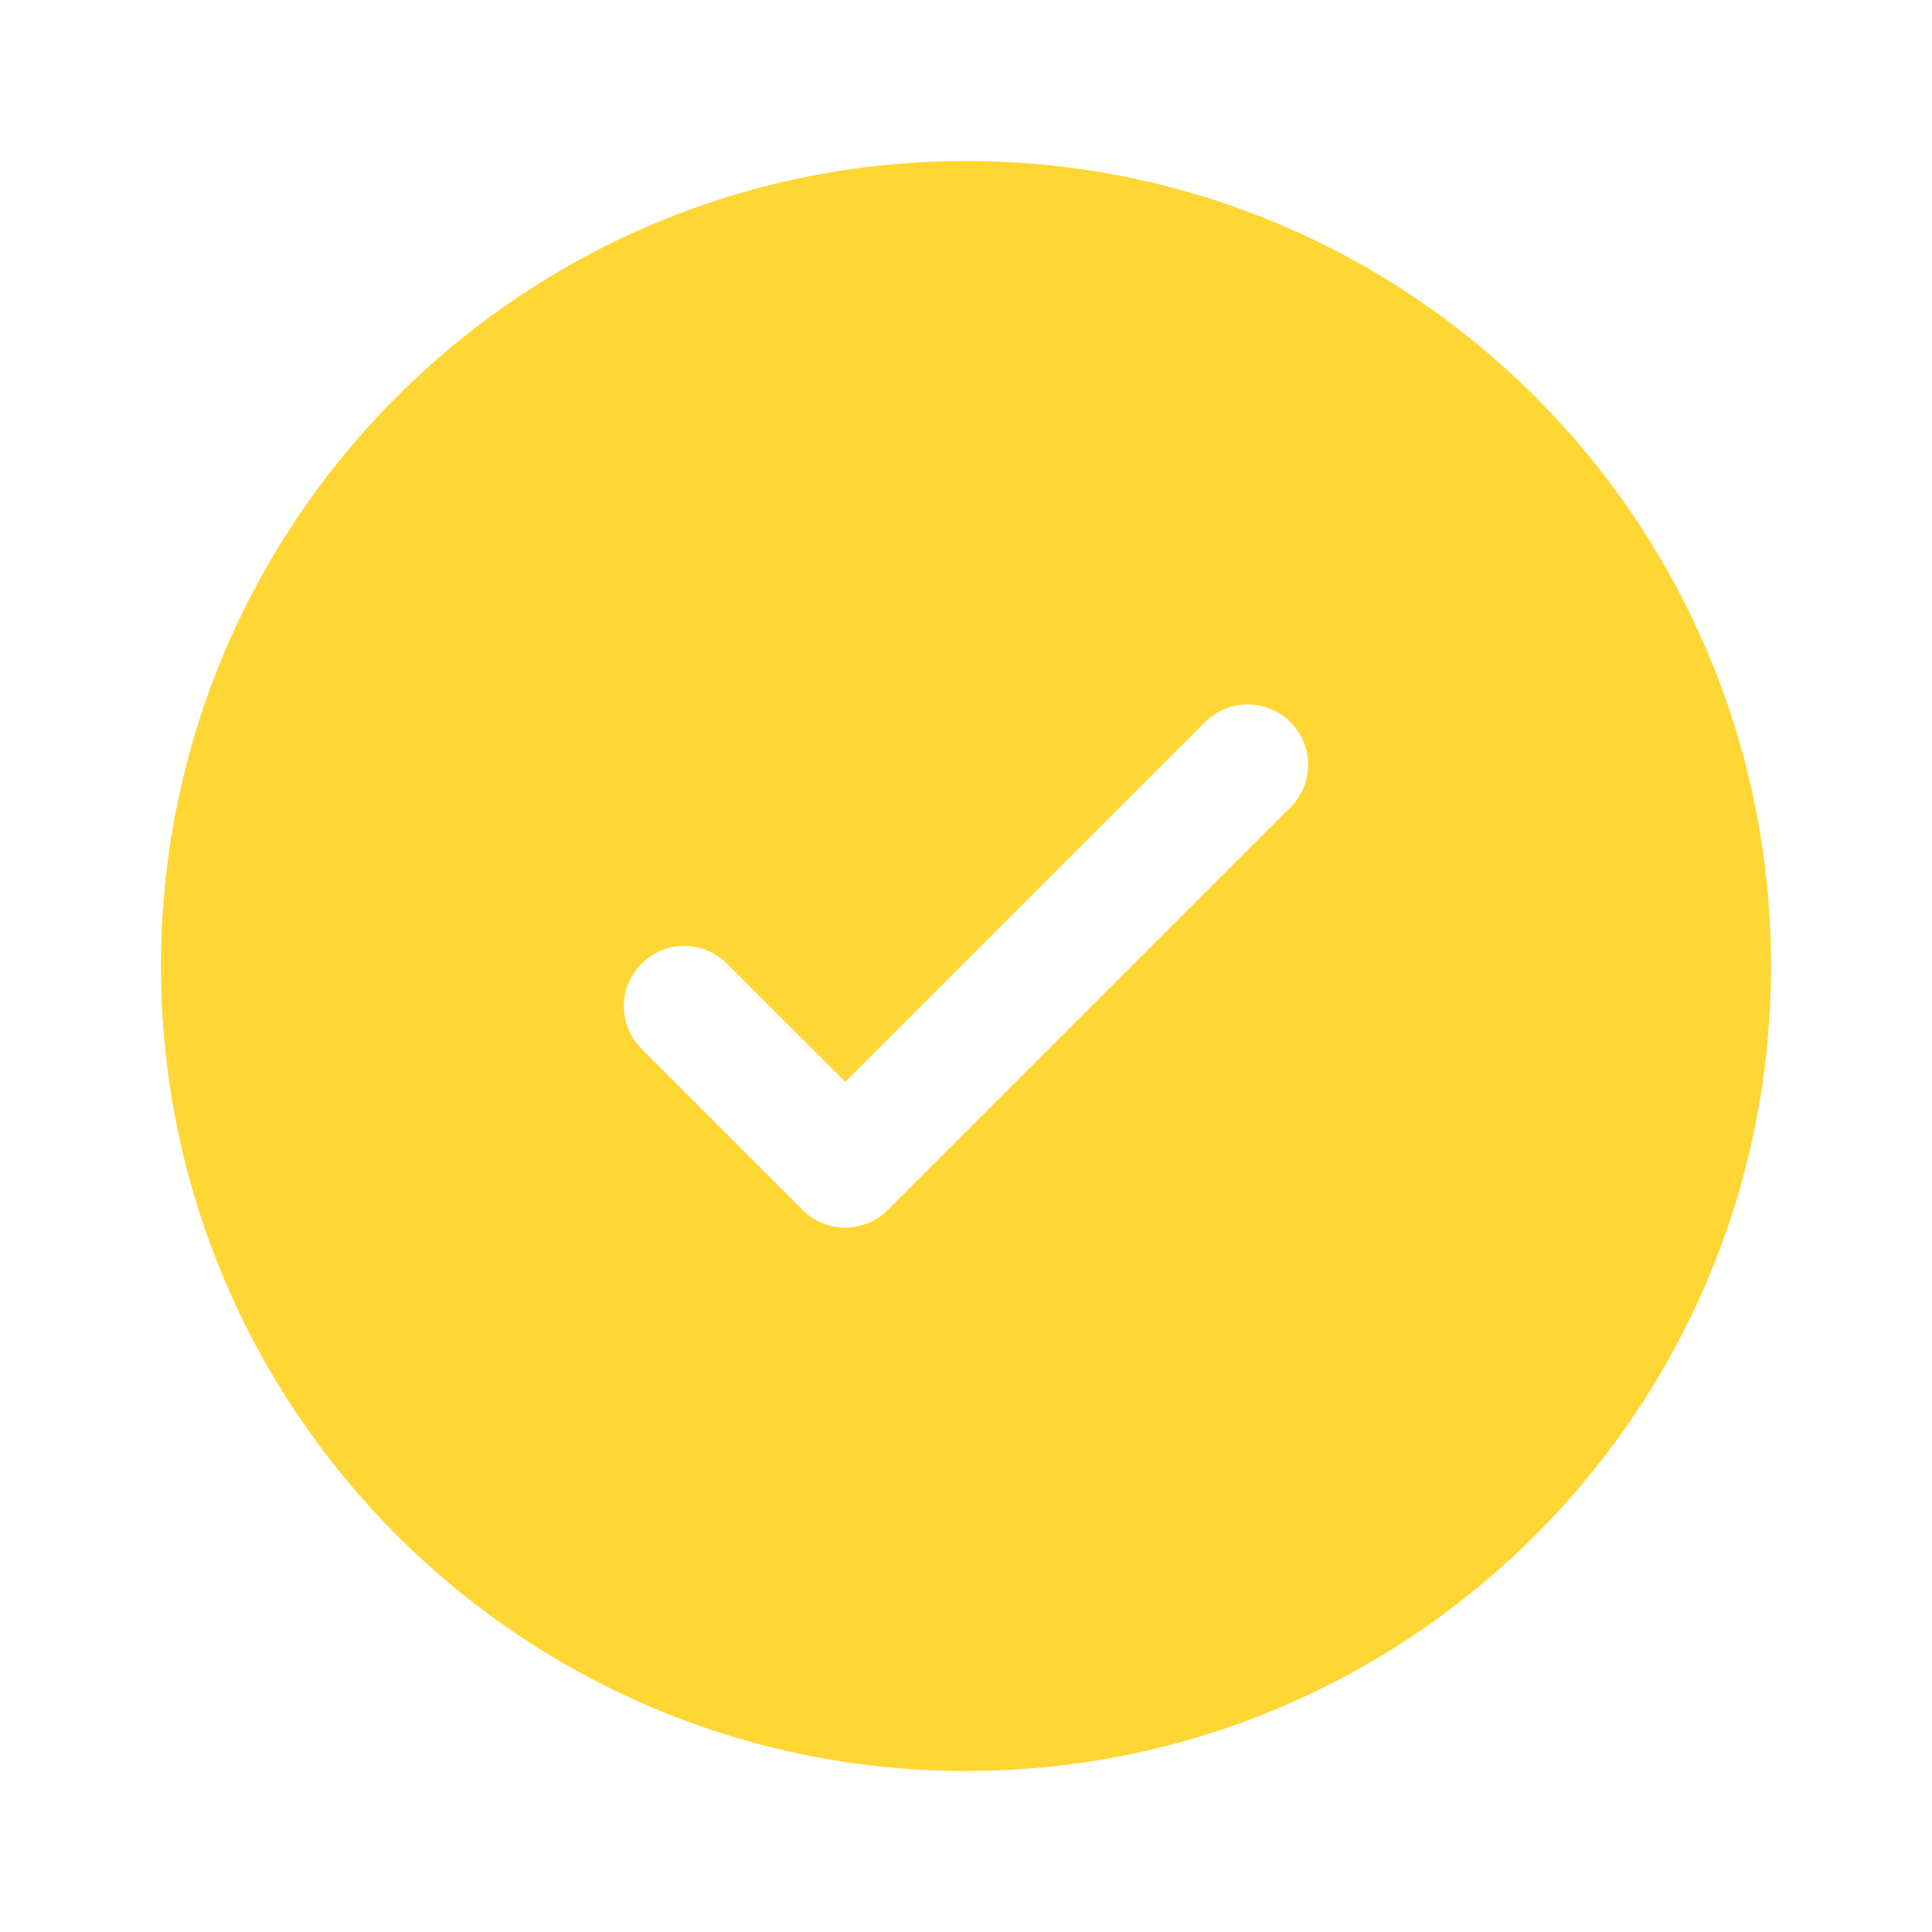
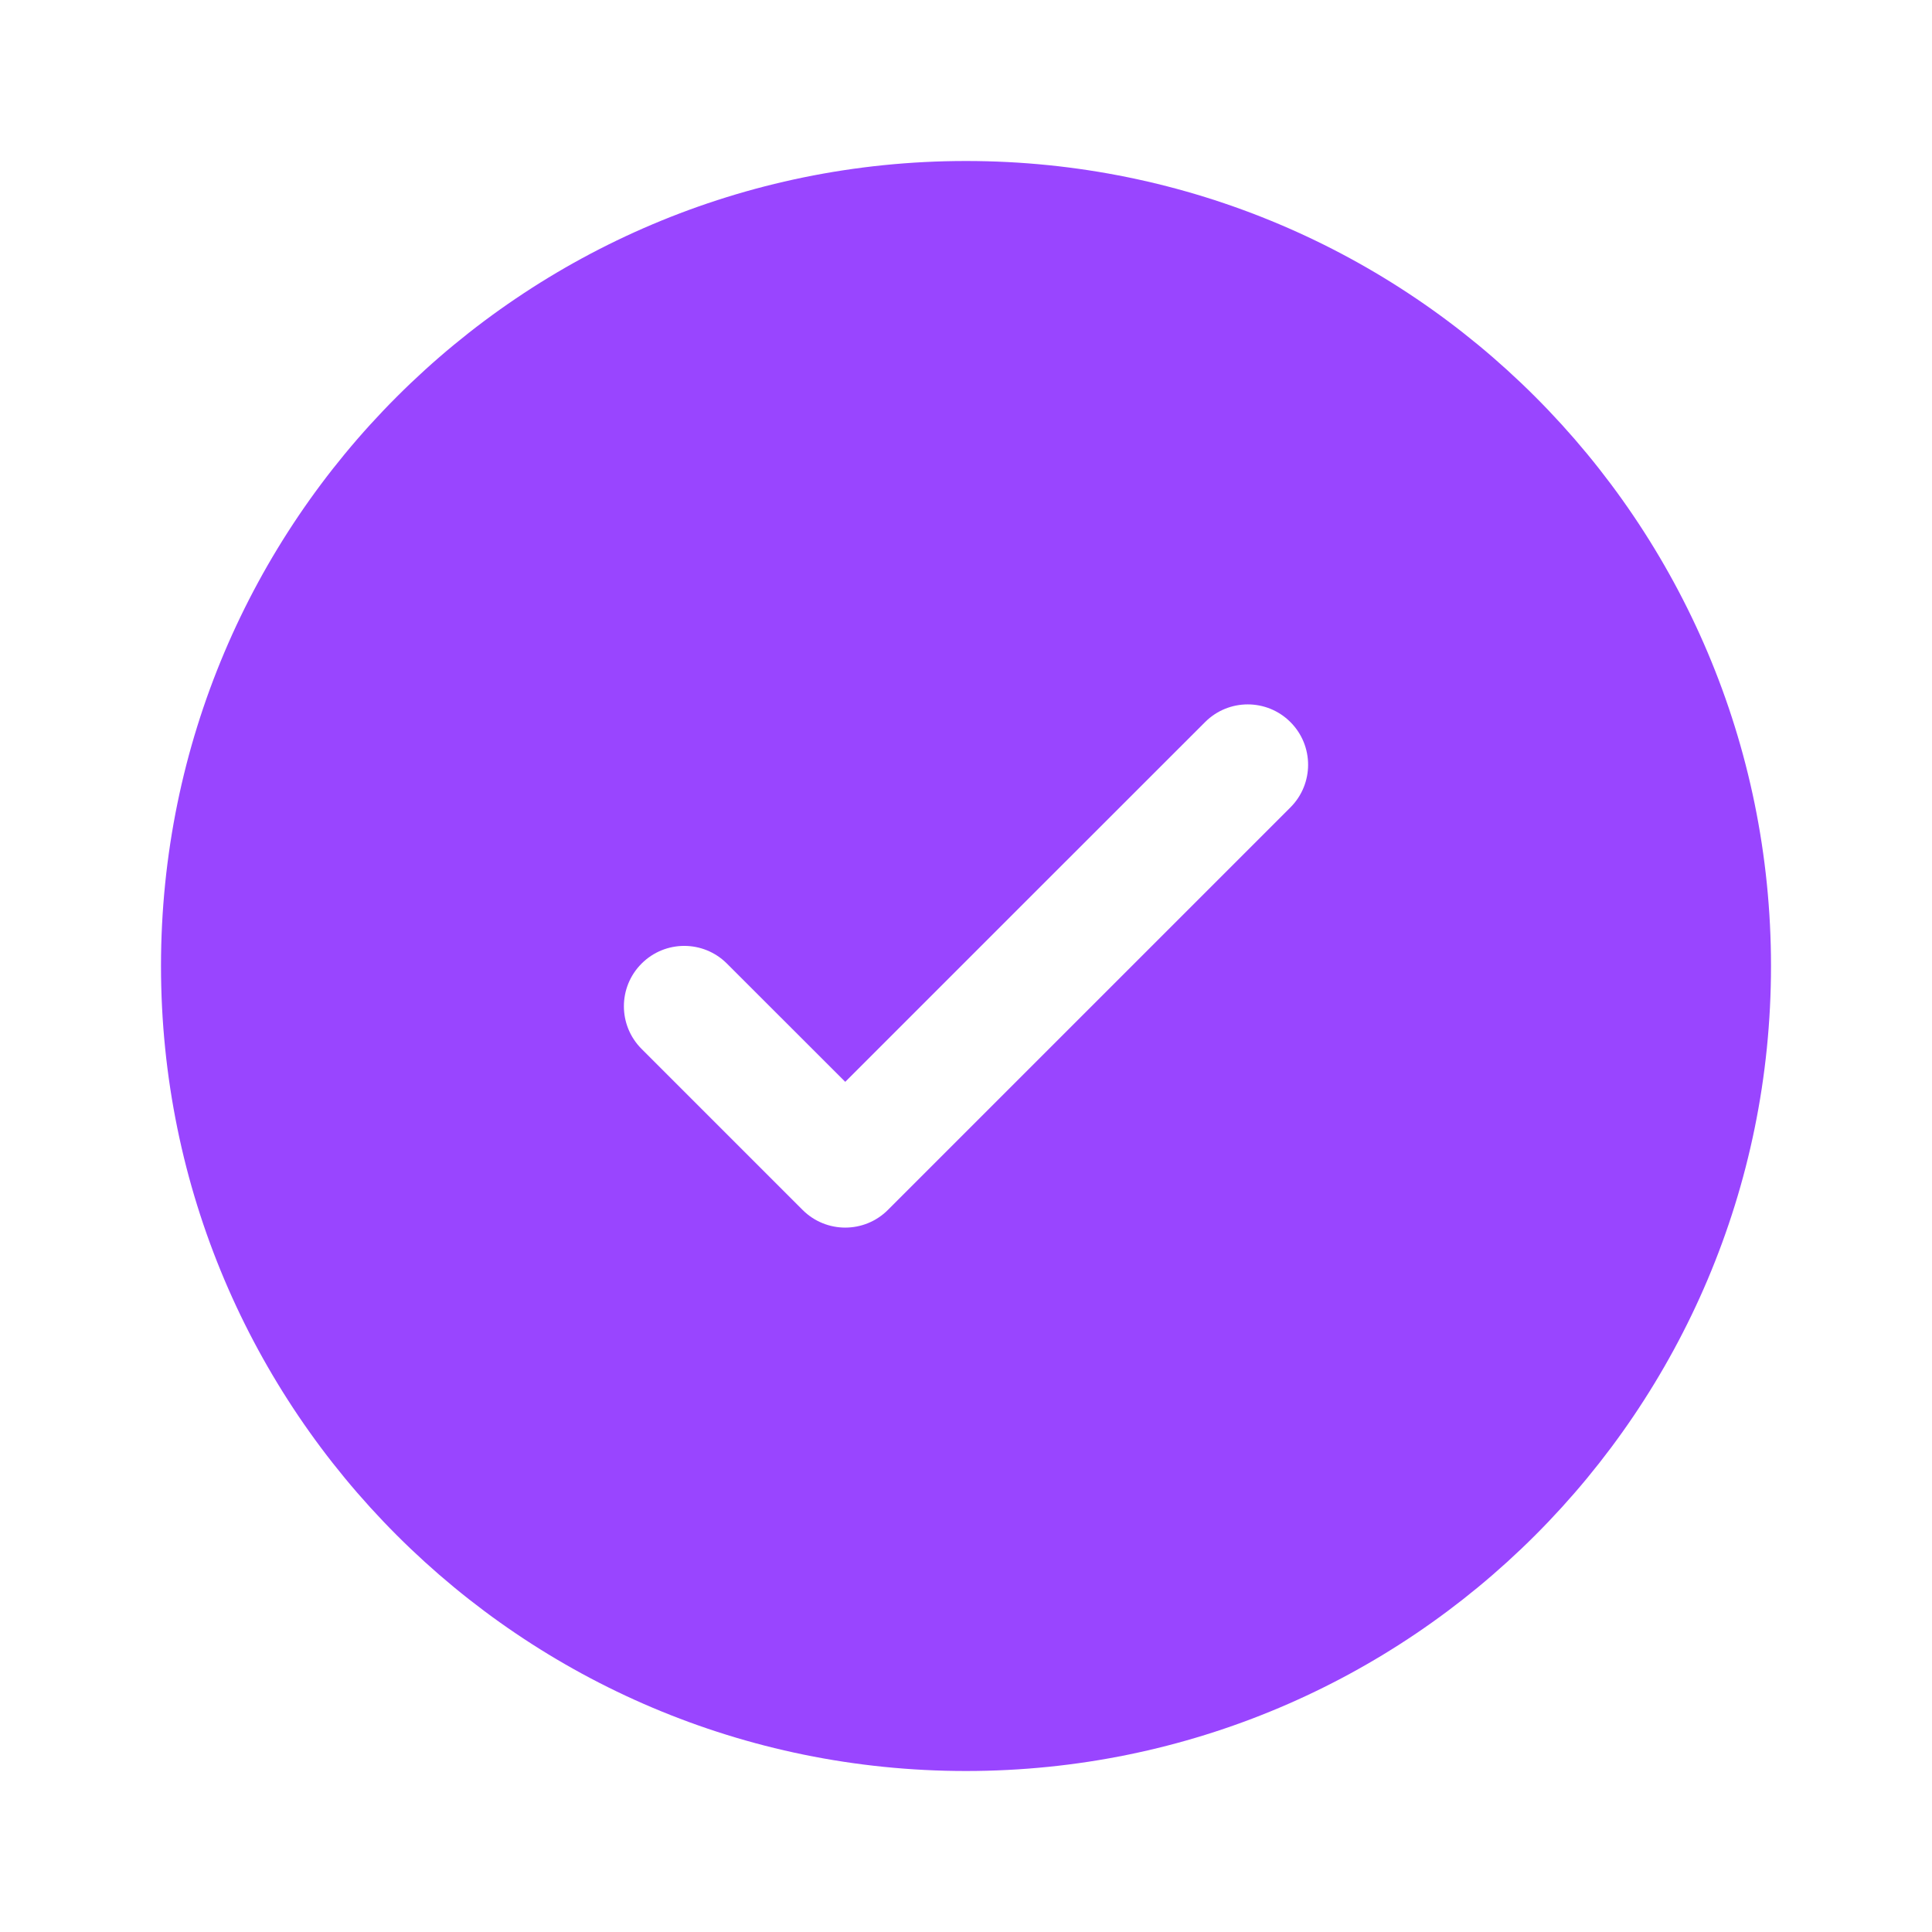
<svg xmlns="http://www.w3.org/2000/svg" width="800px" height="800px" viewBox="0 0 24 24" fill="none">
  <g id="SVGRepo_bgCarrier" stroke-width="0" />
  <g id="SVGRepo_tracerCarrier" stroke-linecap="round" stroke-linejoin="round" />
  <g id="SVGRepo_iconCarrier">
-     <path fill-rule="evenodd" clip-rule="evenodd" d="M22 12C22 17.523 17.523 22 12 22C6.477 22 2 17.523 2 12C2 6.477 6.477 2 12 2C17.523 2 22 6.477 22 12ZM16.03 8.97C16.323 9.263 16.323 9.737 16.03 10.03L11.03 15.03C10.737 15.323 10.263 15.323 9.97 15.03L7.97 13.03C7.677 12.737 7.677 12.263 7.97 11.97C8.263 11.677 8.737 11.677 9.03 11.97L10.5 13.439L12.735 11.204L14.97 8.97C15.263 8.677 15.737 8.677 16.03 8.97Z" fill="#FFD633" />
+     <path fill-rule="evenodd" clip-rule="evenodd" d="M22 12C22 17.523 17.523 22 12 22C6.477 22 2 17.523 2 12C2 6.477 6.477 2 12 2C17.523 2 22 6.477 22 12ZM16.03 8.97C16.323 9.263 16.323 9.737 16.03 10.03L11.03 15.03C10.737 15.323 10.263 15.323 9.97 15.03L7.97 13.03C7.677 12.737 7.677 12.263 7.97 11.97C8.263 11.677 8.737 11.677 9.03 11.97L10.5 13.439L12.735 11.204L14.97 8.97C15.263 8.677 15.737 8.677 16.03 8.97Z" fill="#9945FF" />
  </g>
</svg>
